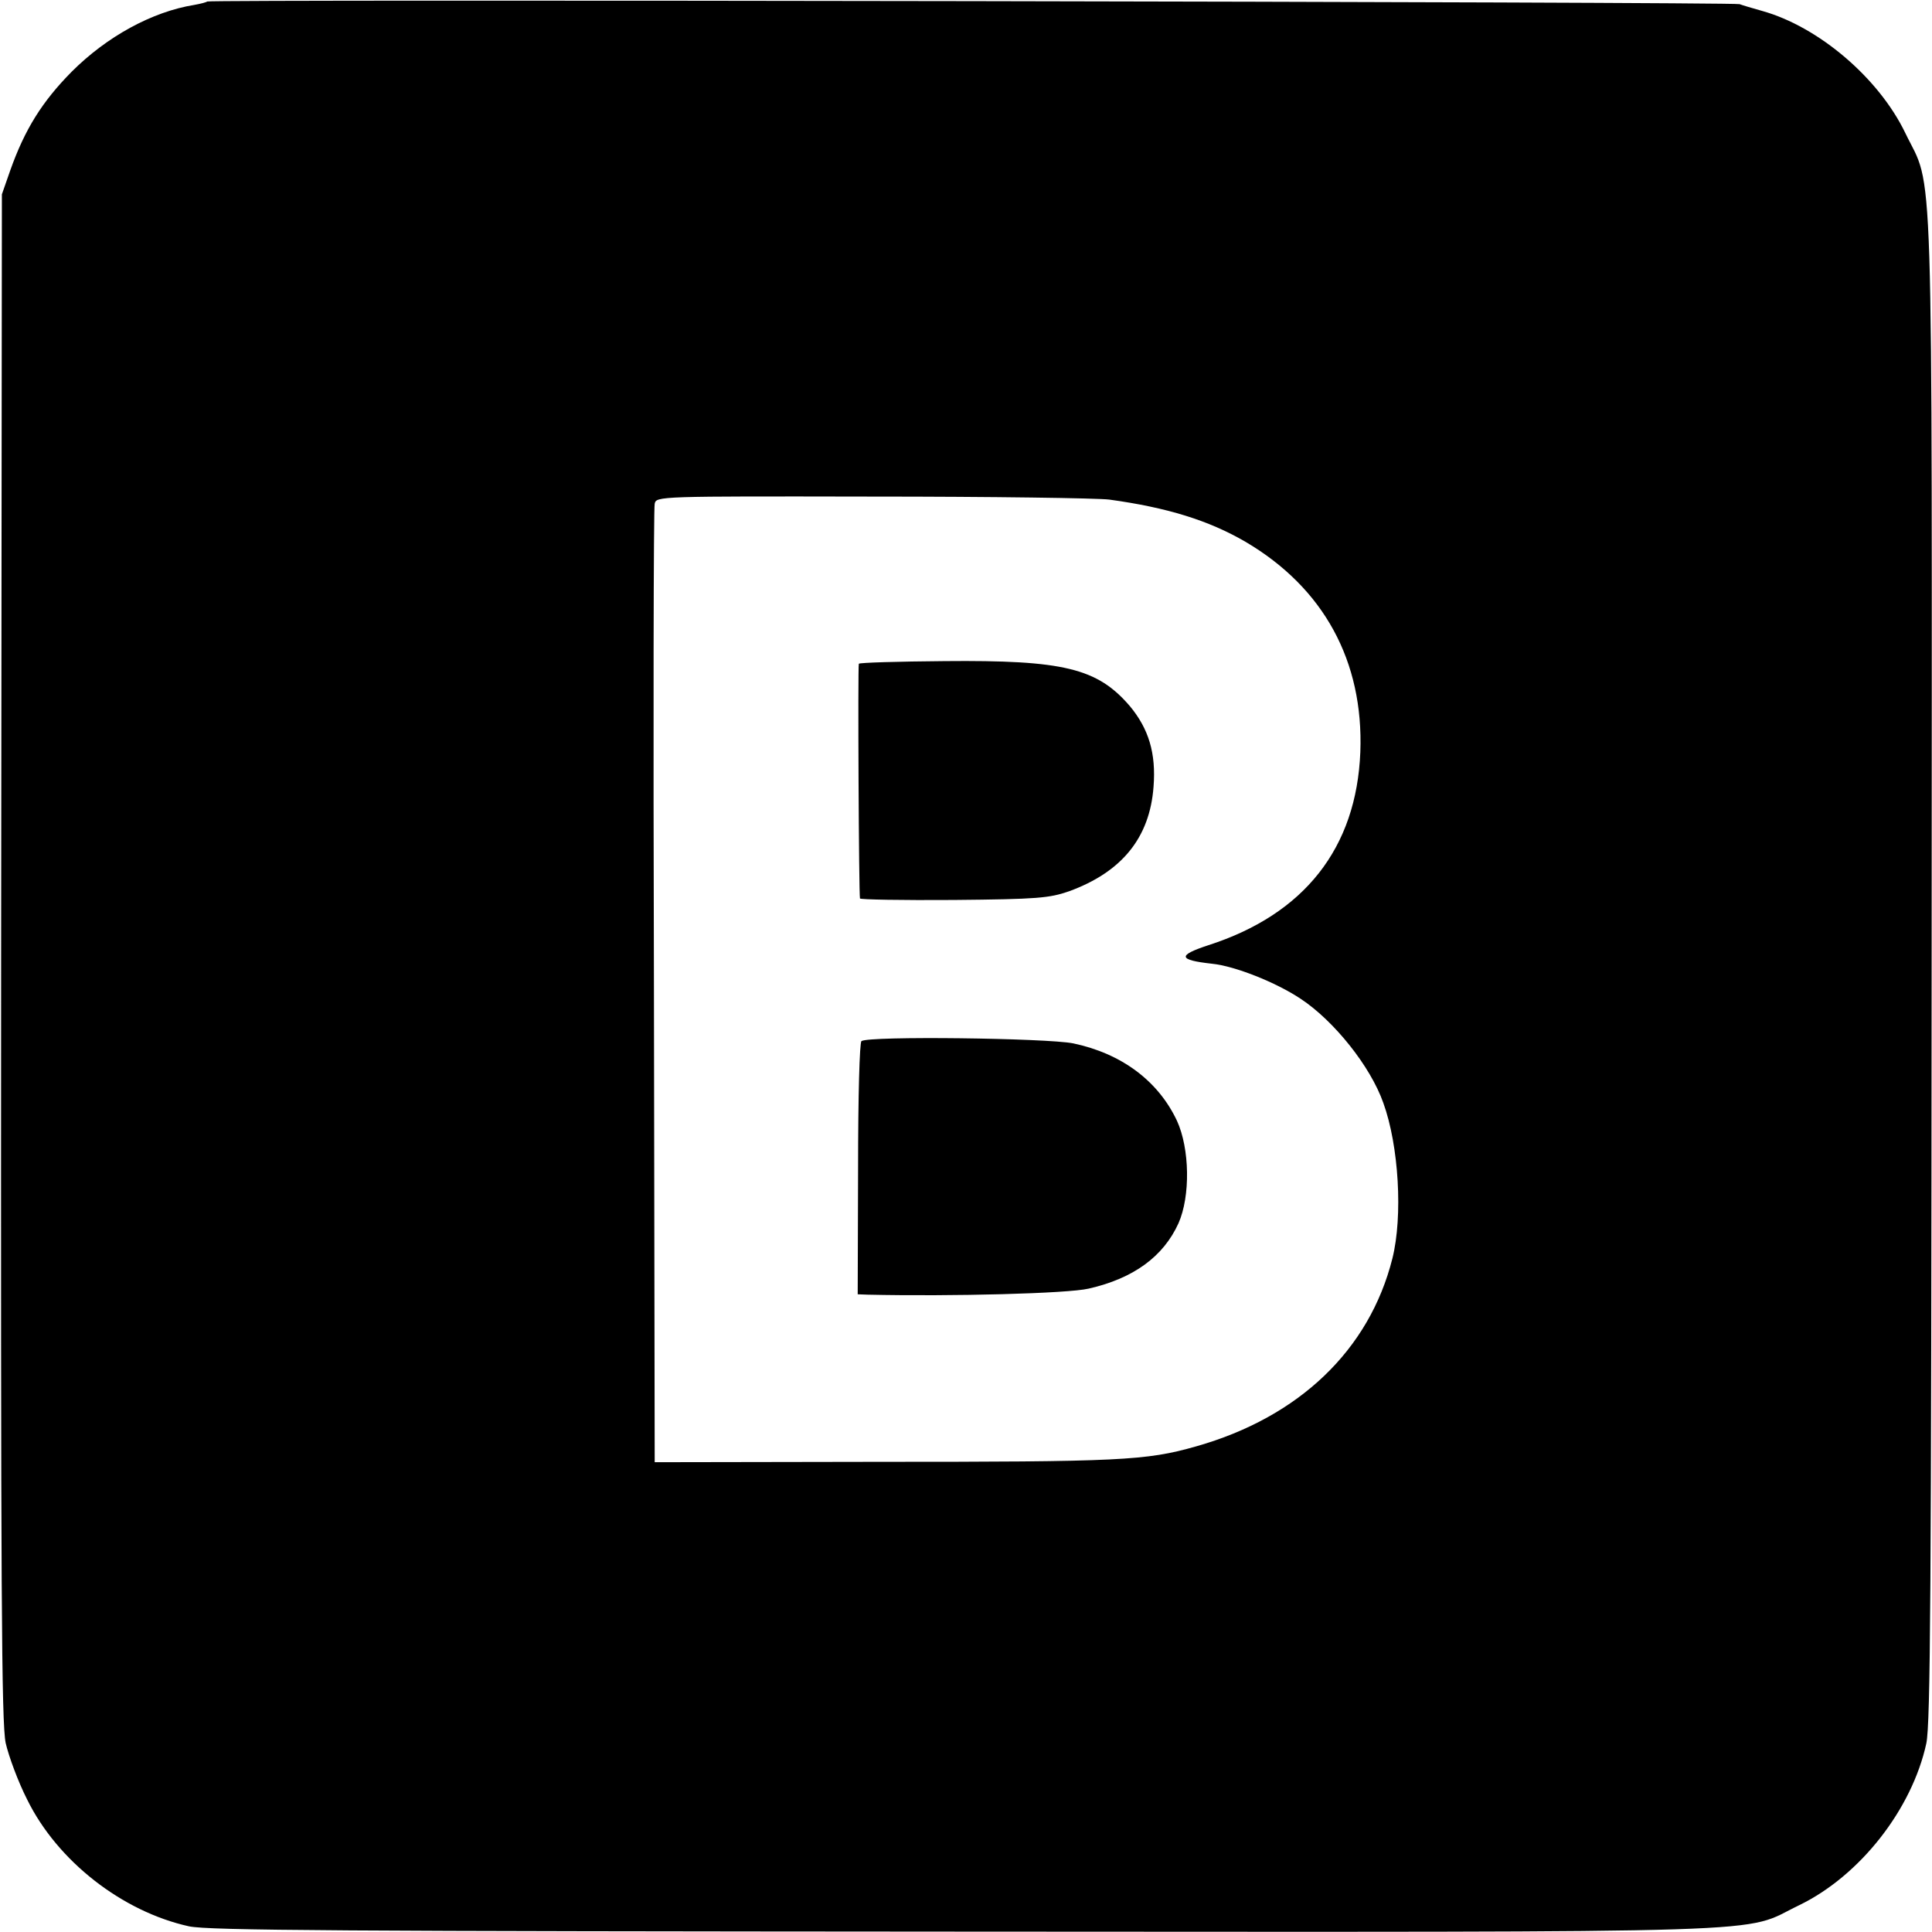
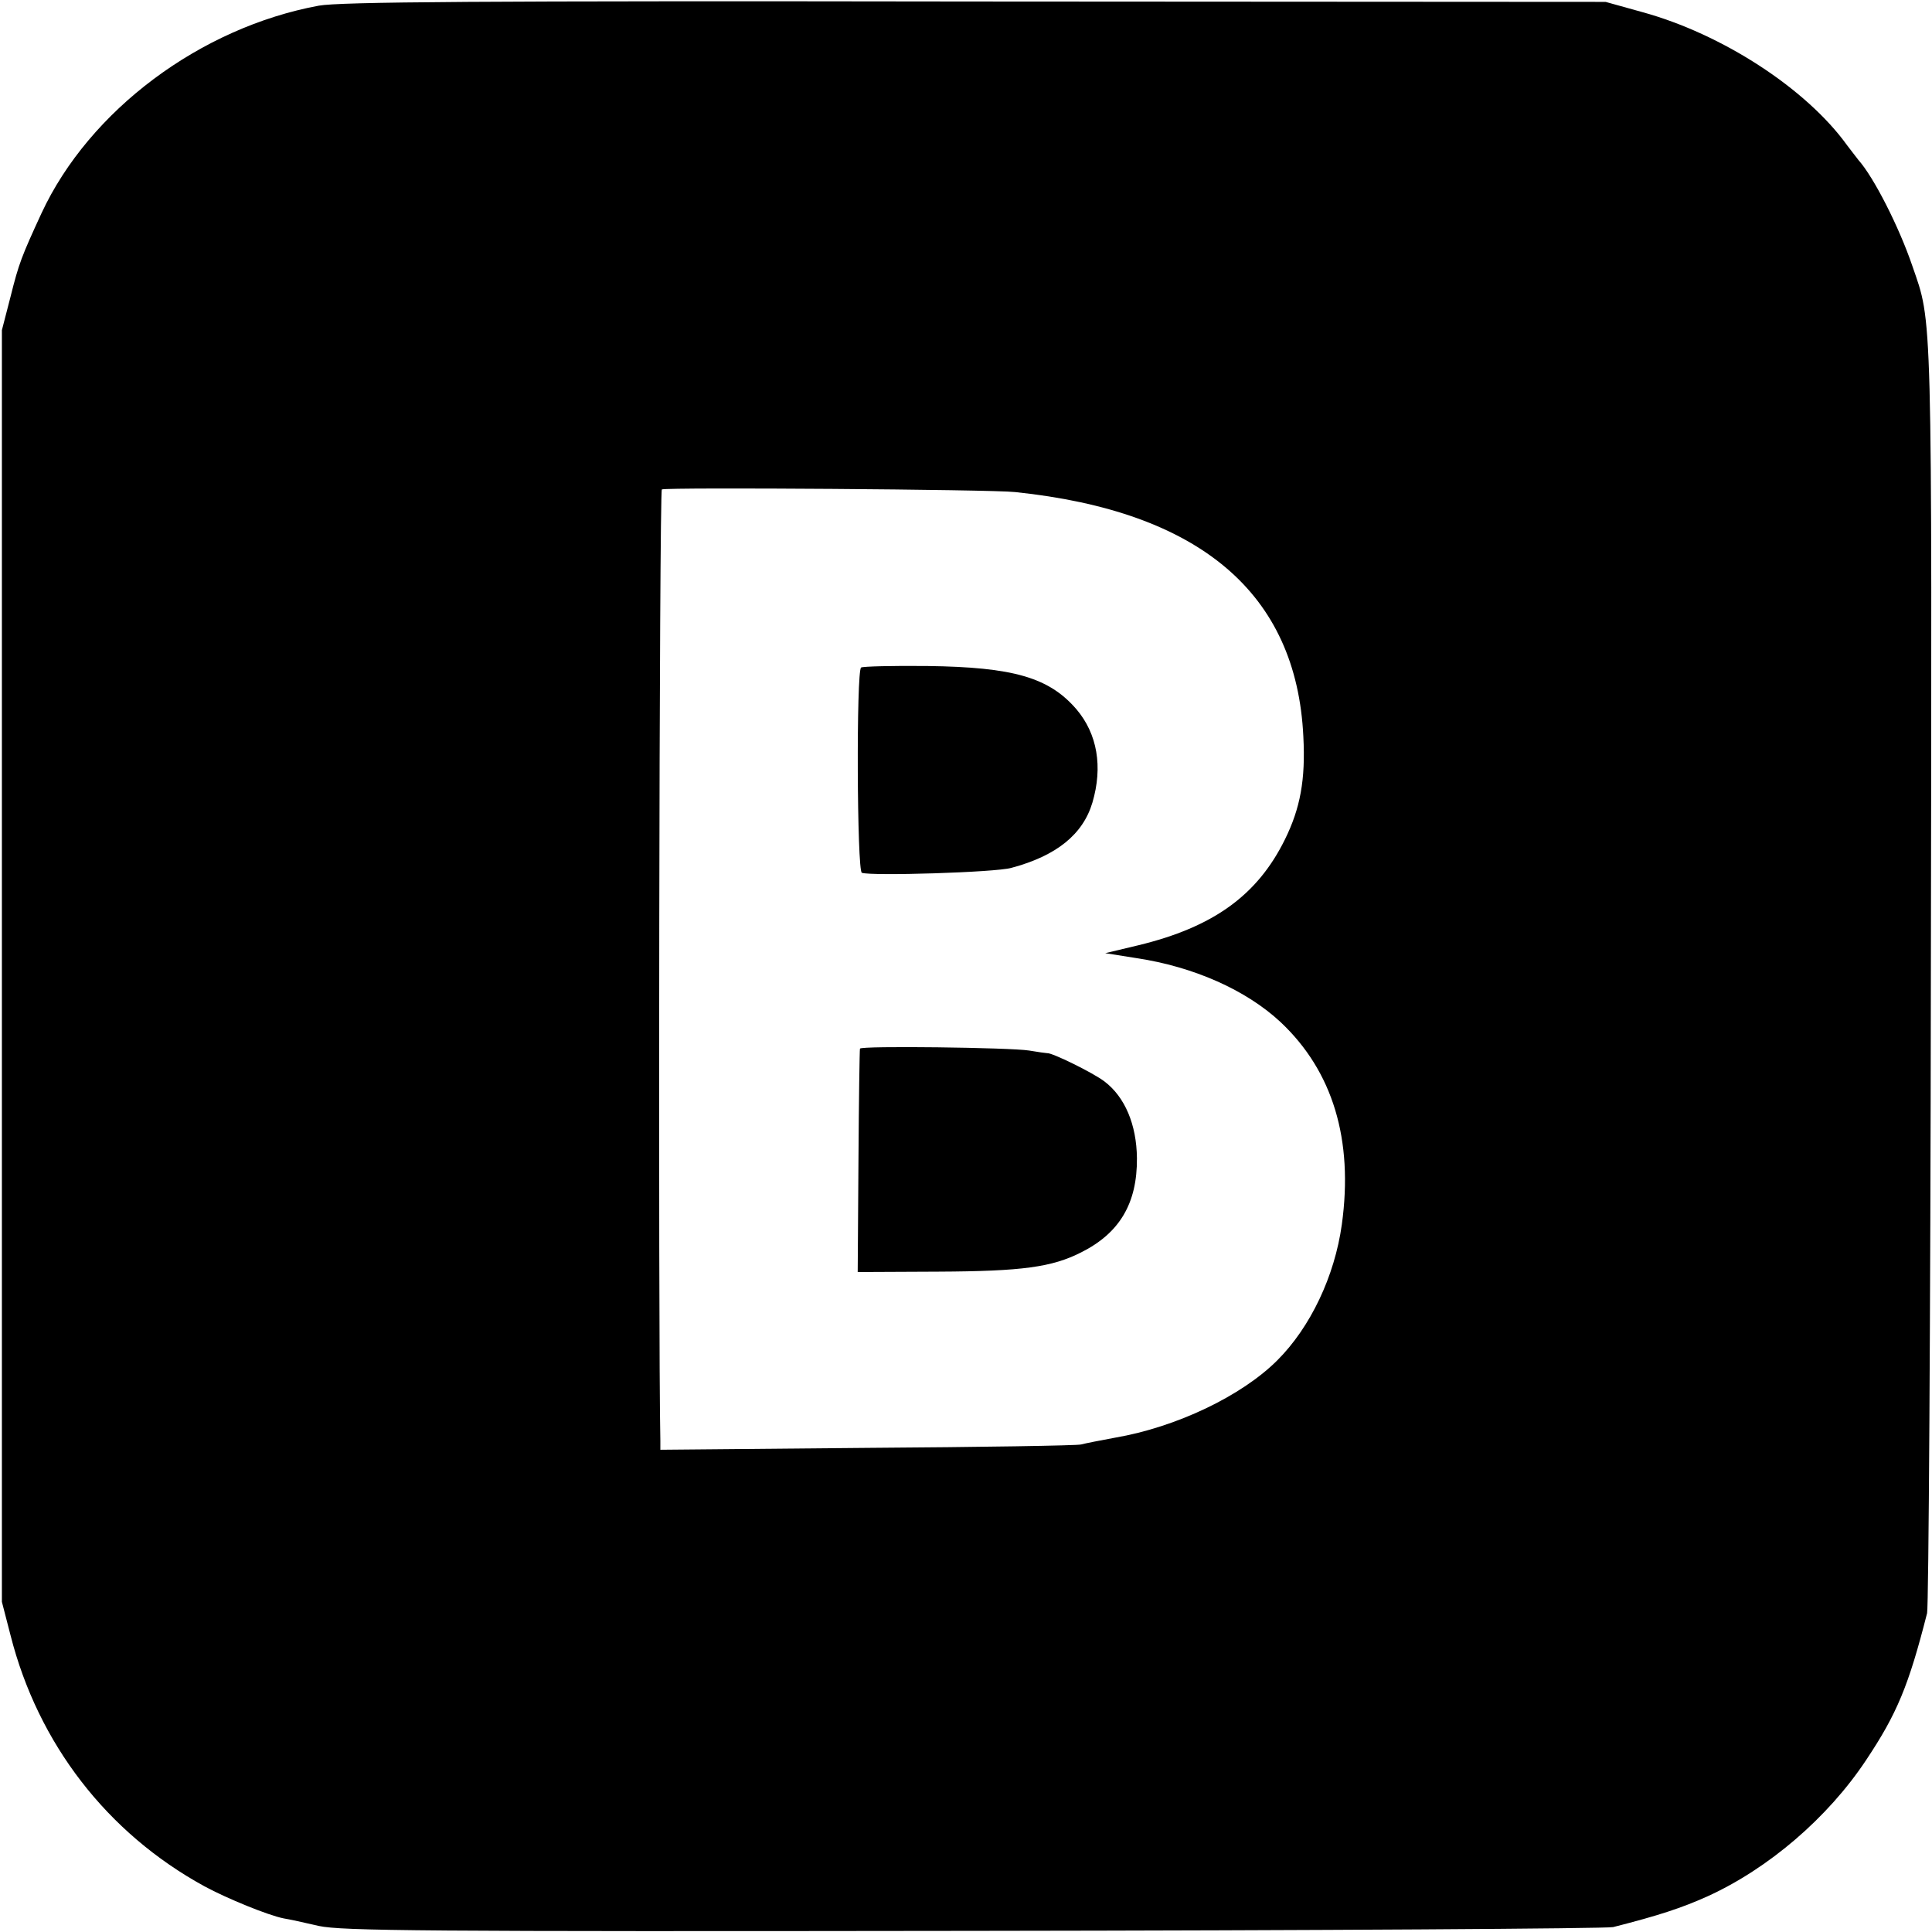
<svg xmlns="http://www.w3.org/2000/svg" version="1.0" width="512pt" height="512pt" viewBox="0 0 512 512" preserveAspectRatio="xMidYMid meet">
  <g transform="translate(0,512) scale(0.1,-0.1)" fill="#000000" stroke="none">
-     <path d="M549 5116 c-2 -2 -17 -6 -34 -9 -112 -18 -232 -84 -325 -177 -78 -79 -124 -152 -163 -262 l-22 -63 -2 -2020 c-1 -1692 1 -2030 12 -2084 8 -35 33 -103 57 -150 80 -163 252 -297 429 -336 53 -11 399 -13 2059 -14 2223 -1 2050 -6 2208 70 161 78 299 254 337 429 11 54 13 400 14 2060 1 2223 6 2050 -70 2208 -70 145 -229 281 -379 323 -25 7 -52 15 -60 18 -17 6 -4054 13 -4061 7z m2391 -1320 c153 -21 263 -55 361 -112 207 -122 313 -316 304 -557 -10 -254 -148 -430 -403 -512 -82 -27 -80 -39 10 -49 60 -6 169 -49 235 -93 88 -58 185 -179 219 -276 41 -113 52 -300 24 -412 -61 -243 -248 -421 -520 -498 -133 -38 -202 -41 -845 -41 l-590 -1 -2 1260 c-2 693 -1 1269 2 1280 4 20 10 20 577 19 315 0 598 -4 628 -8z" />
-     <path d="M2276 3361 c-3 -6 0 -610 3 -622 0 -3 112 -5 249 -4 222 2 253 5 305 23 140 51 214 142 224 277 7 89 -13 154 -63 214 -86 100 -175 122 -491 119 -123 -1 -225 -4 -227 -7z" />
-     <path d="M2283 2361 c-5 -3 -9 -144 -9 -338 l-1 -333 26 -1 c225 -5 530 3 586 16 119 27 198 85 238 173 32 72 30 198 -4 272 -50 106 -147 178 -275 205 -71 14 -541 20 -561 6z" />
+     <path d="M845 5105 c-314 -58 -608 -277 -735 -550 -53 -115 -60 -133 -82 -221 l-23 -89 0 -1685 0 -1685 23 -89 c73 -287 256 -524 514 -665 59 -32 169 -77 210 -85 13 -2 55 -11 93 -20 62 -13 268 -15 1735 -13 916 1 1679 6 1695 10 122 31 182 51 249 81 163 74 320 209 421 361 82 123 113 197 162 390 4 17 9 777 10 1690 3 1791 4 1726 -49 1880 -35 103 -102 235 -143 281 -5 7 -19 24 -30 39 -108 150 -331 295 -543 353 l-97 27 -1670 1 c-1327 2 -1684 -1 -1740 -11z m1845 -1289 c490 -51 746 -268 764 -648 6 -114 -8 -190 -49 -273 -73 -148 -190 -232 -388 -280 l-88 -21 82 -13 c153 -23 292 -85 383 -170 138 -130 193 -311 162 -536 -19 -137 -83 -272 -171 -360 -94 -94 -267 -177 -430 -205 -38 -7 -79 -15 -90 -18 -11 -3 -266 -7 -567 -9 l-548 -5 0 24 c-6 286 -3 2519 4 2521 17 6 874 0 936 -7z" />
+     <path d="M2282 3351 c-13 -9 -11 -539 2 -544 25 -9 354 1 396 13 120 32 190 89 215 173 28 95 13 182 -42 247 -73 85 -168 112 -395 115 -92 1 -171 -1 -176 -4z" />
+     <path d="M2279 2341 c-1 -3 -3 -138 -4 -299 l-2 -293 213 1 c224 1 302 12 379 51 102 51 149 130 148 250 -1 89 -32 162 -86 203 -30 23 -140 77 -152 75 -3 0 -24 3 -48 7 -50 8 -446 13 -448 5z" />
  </g>
</svg>
